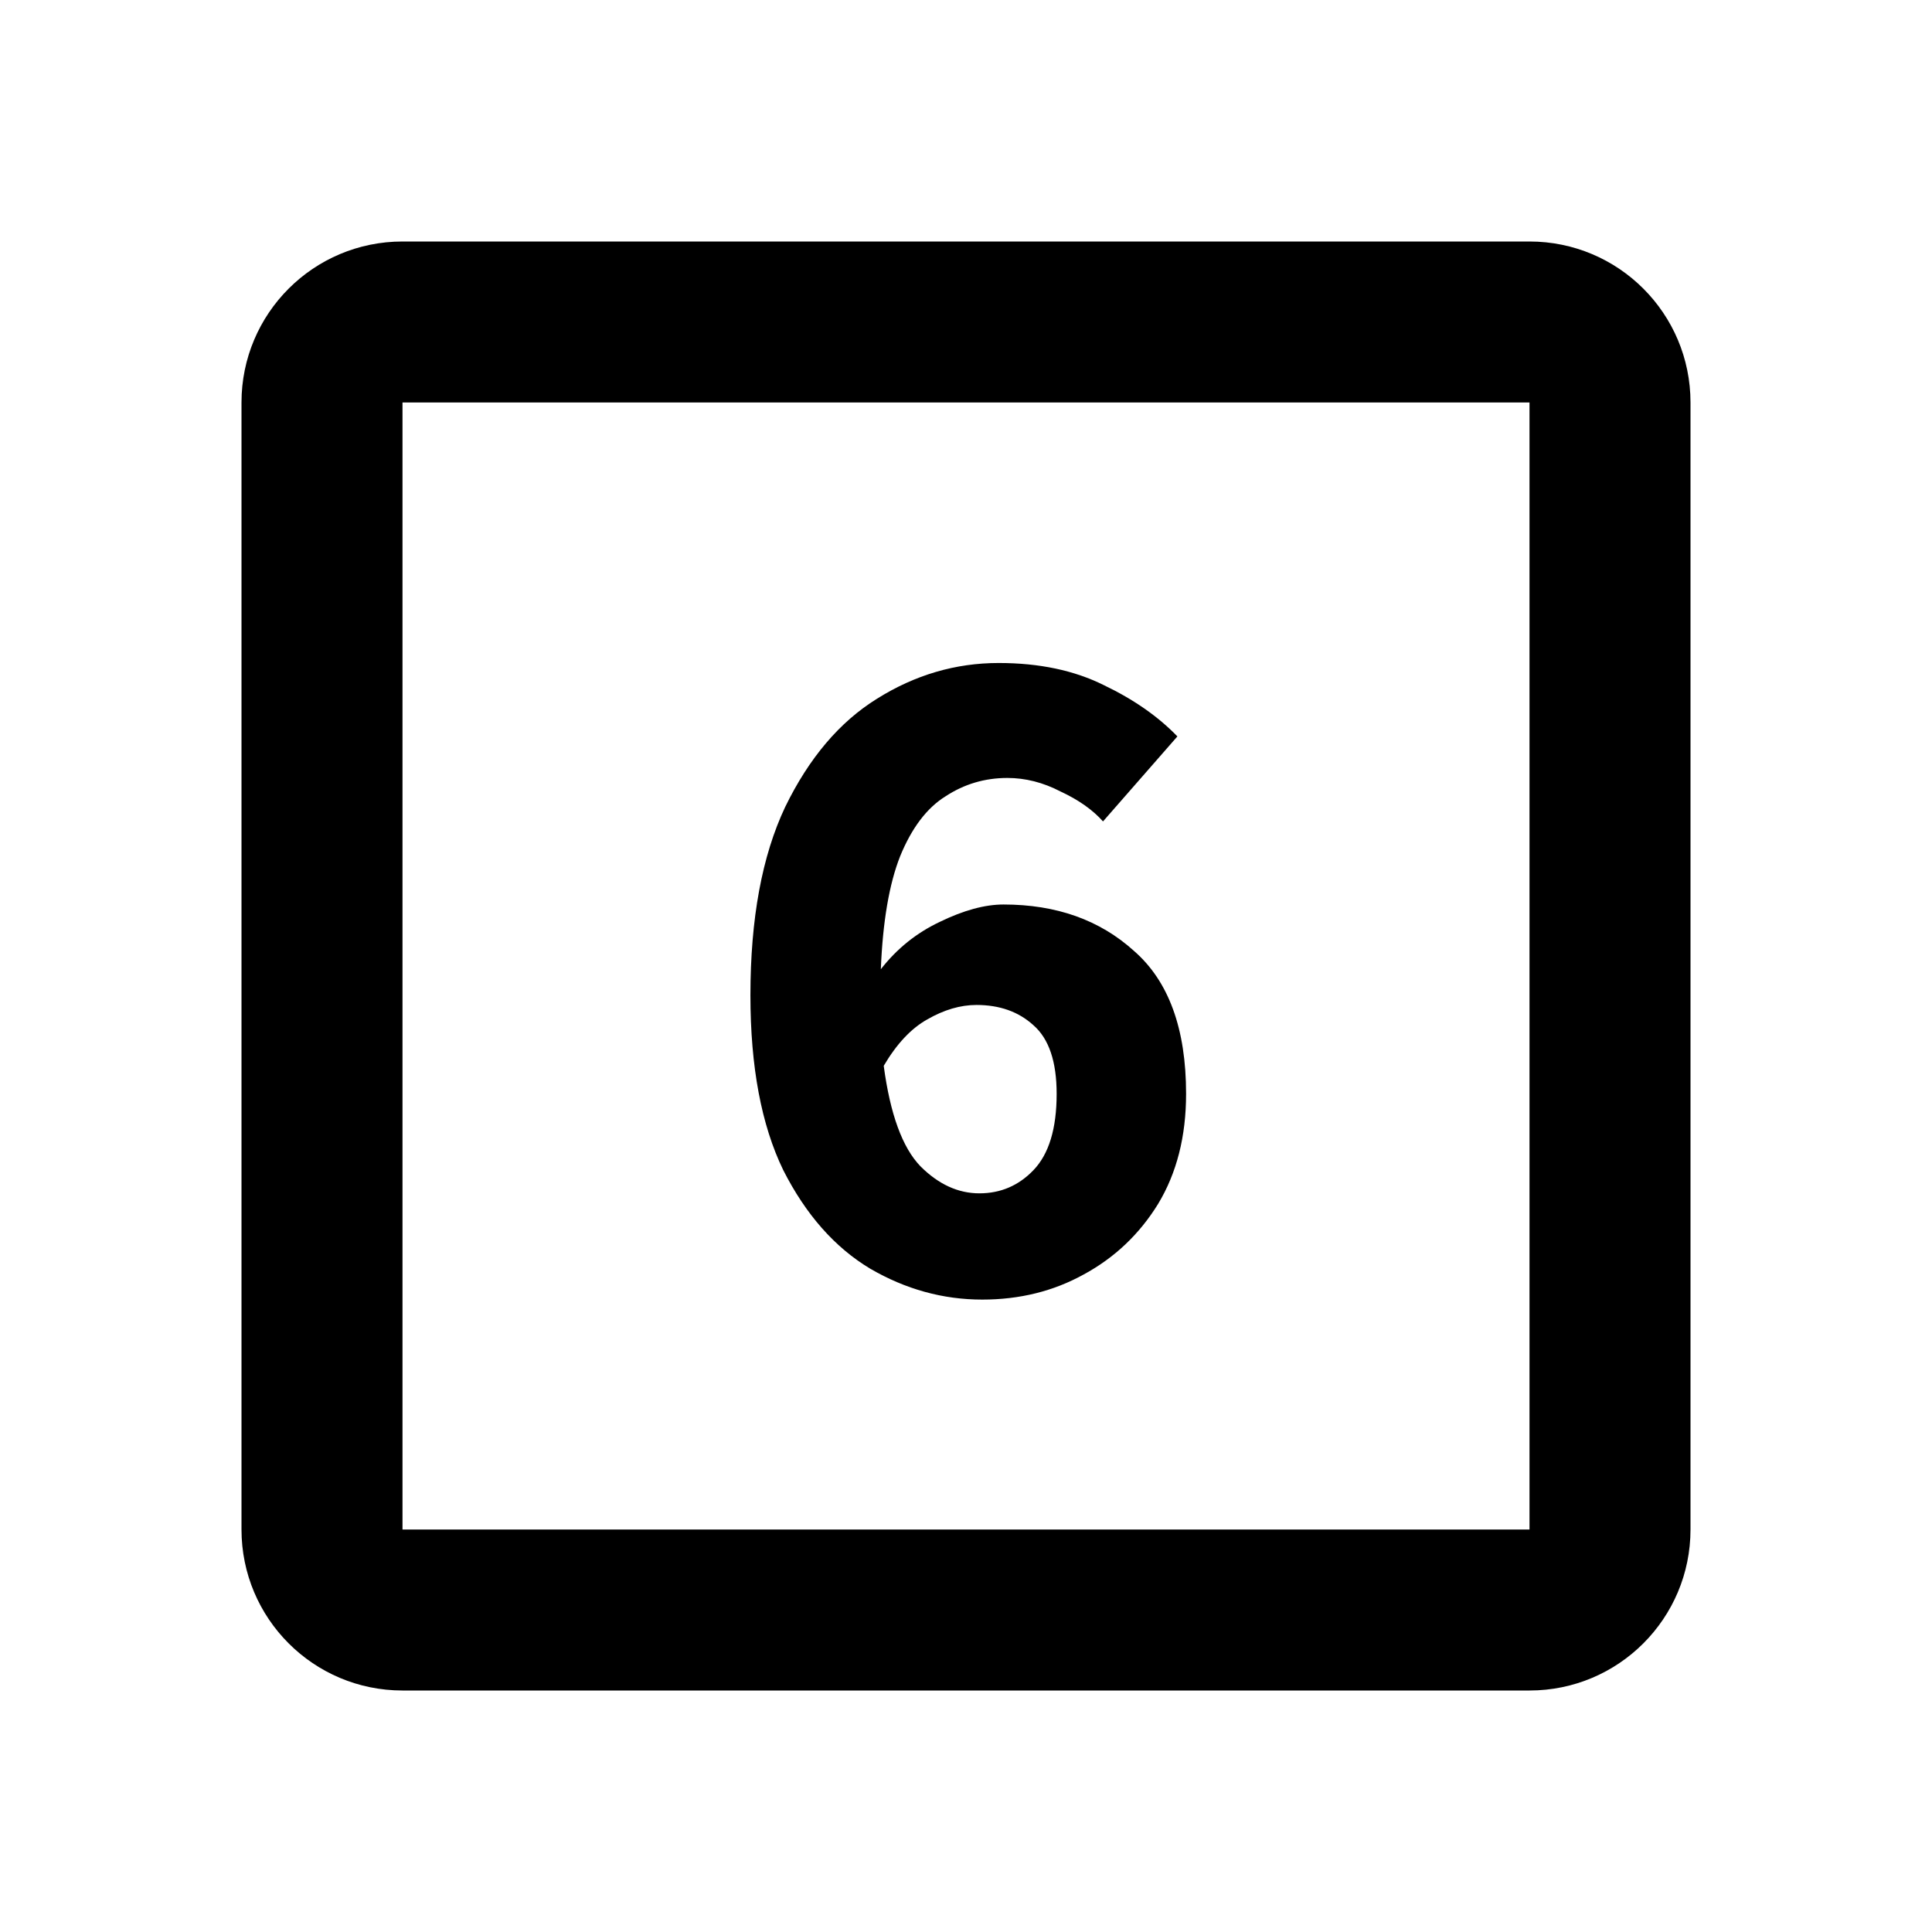
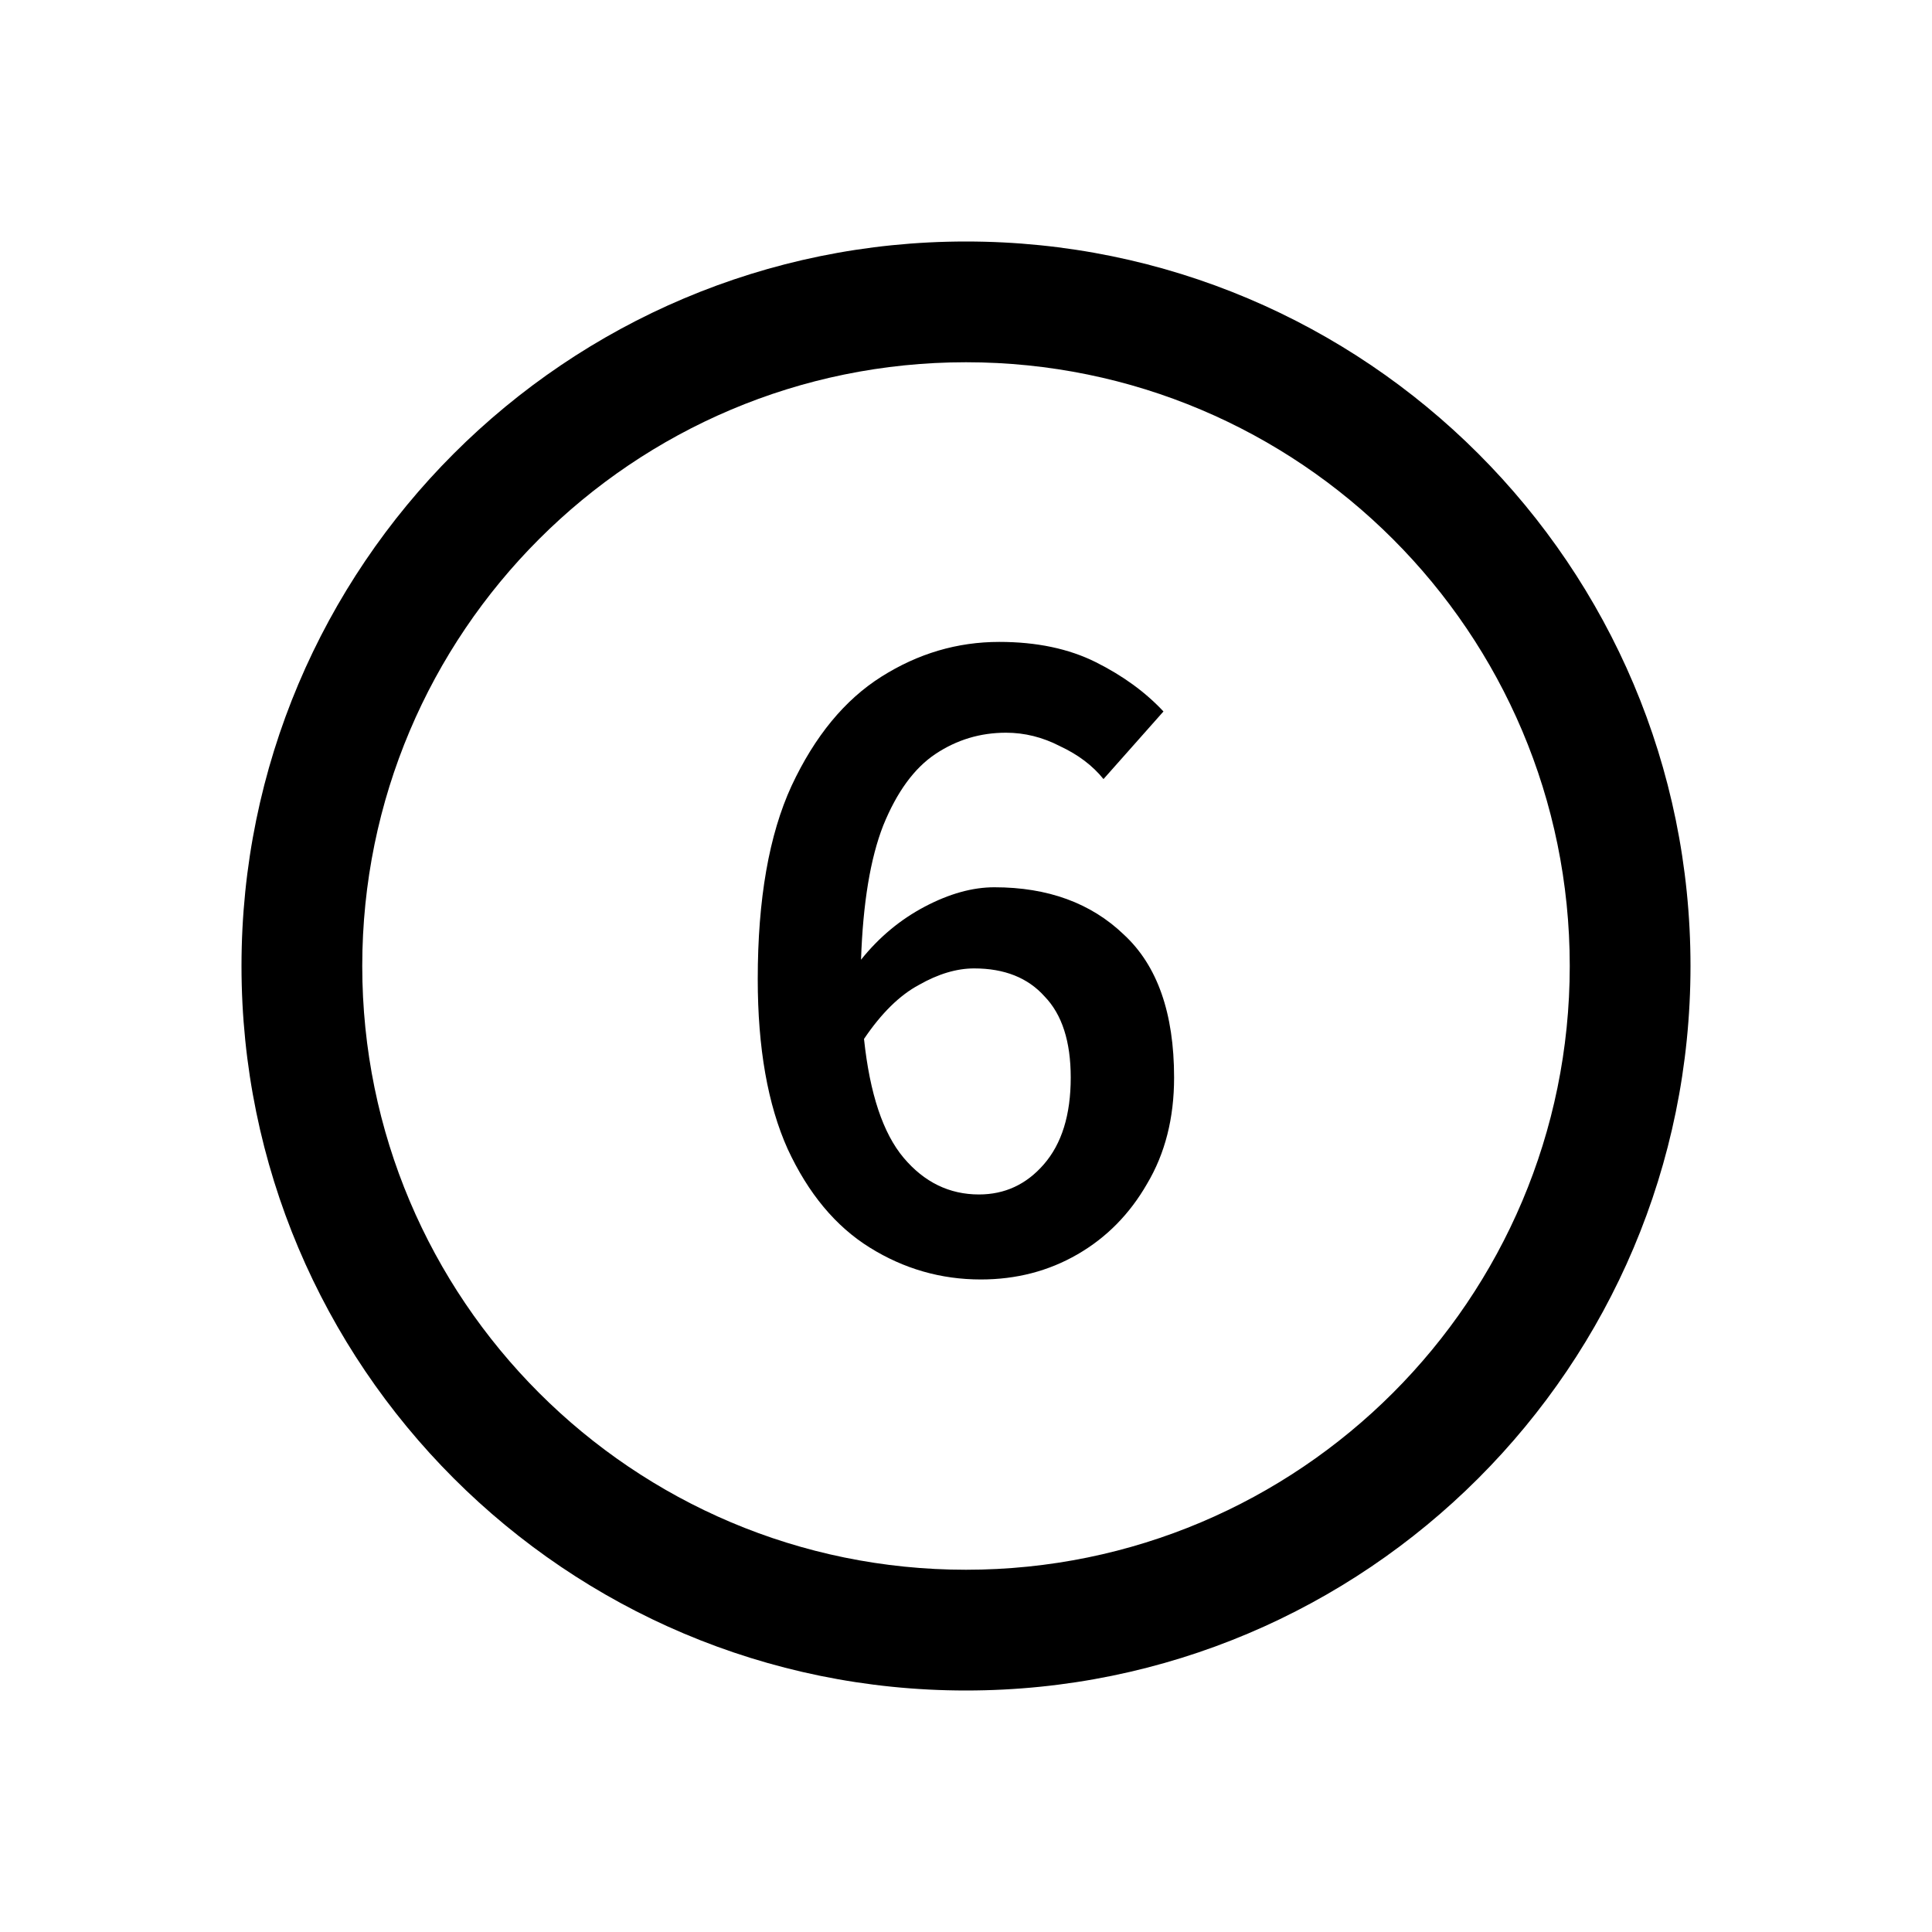
<svg xmlns="http://www.w3.org/2000/svg" width="24" height="24" viewBox="0 0 24 24" fill="none">
-   <path d="M5 21C3.895 21 3 20.105 3 19V5C3 3.895 3.895 3 5 3H19C20.105 3 21 3.895 21 5V19C21 20.105 20.105 21 19 21H5ZM5 19H19V5H5V19Z" fill="currentColor" />
-   <path d="M12.13 12.484C11.93 12.484 11.726 12.544 11.518 12.664C11.318 12.776 11.138 12.968 10.978 13.24C11.058 13.84 11.21 14.256 11.434 14.488C11.658 14.712 11.902 14.824 12.166 14.824C12.43 14.824 12.654 14.728 12.838 14.536C13.03 14.336 13.126 14.02 13.126 13.588C13.126 13.188 13.03 12.904 12.838 12.736C12.654 12.568 12.418 12.484 12.13 12.484ZM12.202 16.144C11.714 16.144 11.25 16.016 10.81 15.76C10.37 15.496 10.01 15.088 9.73 14.536C9.458 13.976 9.322 13.252 9.322 12.364C9.322 11.412 9.466 10.632 9.754 10.024C10.05 9.416 10.43 8.968 10.894 8.68C11.366 8.384 11.87 8.236 12.406 8.236C12.91 8.236 13.346 8.328 13.714 8.512C14.082 8.688 14.386 8.9 14.626 9.148L13.702 10.204C13.574 10.06 13.398 9.936 13.174 9.832C12.958 9.72 12.738 9.664 12.514 9.664C12.234 9.664 11.978 9.74 11.746 9.892C11.514 10.036 11.326 10.284 11.182 10.636C11.046 10.98 10.966 11.448 10.942 12.04C11.142 11.784 11.386 11.588 11.674 11.452C11.97 11.308 12.234 11.236 12.466 11.236C13.122 11.236 13.662 11.428 14.086 11.812C14.518 12.188 14.734 12.78 14.734 13.588C14.734 14.116 14.618 14.572 14.386 14.956C14.154 15.332 13.846 15.624 13.462 15.832C13.086 16.04 12.666 16.144 12.202 16.144Z" fill="currentColor" />
+   <g transform="translate(-796, -62)">
+     <path d="M815.5 74C815.5 69.858 812.142 66.5 808 66.5C803.858 66.5 800.5 69.858 800.5 74C800.5 78.142 803.858 81.5 808 81.5V83C803.029 83 799 78.971 799 74C799 69.029 803.029 65 808 65C812.971 65 817 69.029 817 74C817 78.971 812.971 83 808 83V81.5C812.142 81.5 815.5 78.142 815.5 74Z" fill="currentColor" />
+     <path d="M808.101 74.03C807.885 74.03 807.656 74.098 807.417 74.234C807.177 74.362 806.949 74.586 806.733 74.906C806.805 75.586 806.969 76.078 807.225 76.382C807.481 76.686 807.793 76.838 808.161 76.838C808.481 76.838 808.749 76.714 808.965 76.466C809.189 76.21 809.301 75.85 809.301 75.386C809.301 74.938 809.193 74.602 808.976 74.378C808.769 74.146 808.477 74.03 808.101 74.03ZM808.184 77.894C807.689 77.894 807.229 77.762 806.805 77.498C806.38 77.234 806.041 76.826 805.785 76.274C805.537 75.722 805.413 75.018 805.413 74.162C805.413 73.17 805.553 72.37 805.833 71.762C806.121 71.146 806.493 70.694 806.949 70.406C807.405 70.118 807.892 69.974 808.413 69.974C808.877 69.974 809.277 70.058 809.613 70.226C809.949 70.394 810.229 70.598 810.453 70.838L809.708 71.678C809.573 71.51 809.392 71.374 809.169 71.27C808.953 71.158 808.729 71.102 808.497 71.102C808.177 71.102 807.885 71.19 807.621 71.366C807.357 71.542 807.141 71.838 806.972 72.254C806.812 72.662 806.72 73.218 806.696 73.922C806.92 73.642 807.185 73.422 807.489 73.262C807.793 73.102 808.081 73.022 808.352 73.022C809.017 73.022 809.553 73.218 809.961 73.61C810.377 73.994 810.585 74.586 810.585 75.386C810.585 75.89 810.473 76.33 810.249 76.706C810.033 77.082 809.745 77.374 809.385 77.582C809.025 77.79 808.625 77.894 808.184 77.894Z" fill="currentColor" />
+   </g>
</svg>
